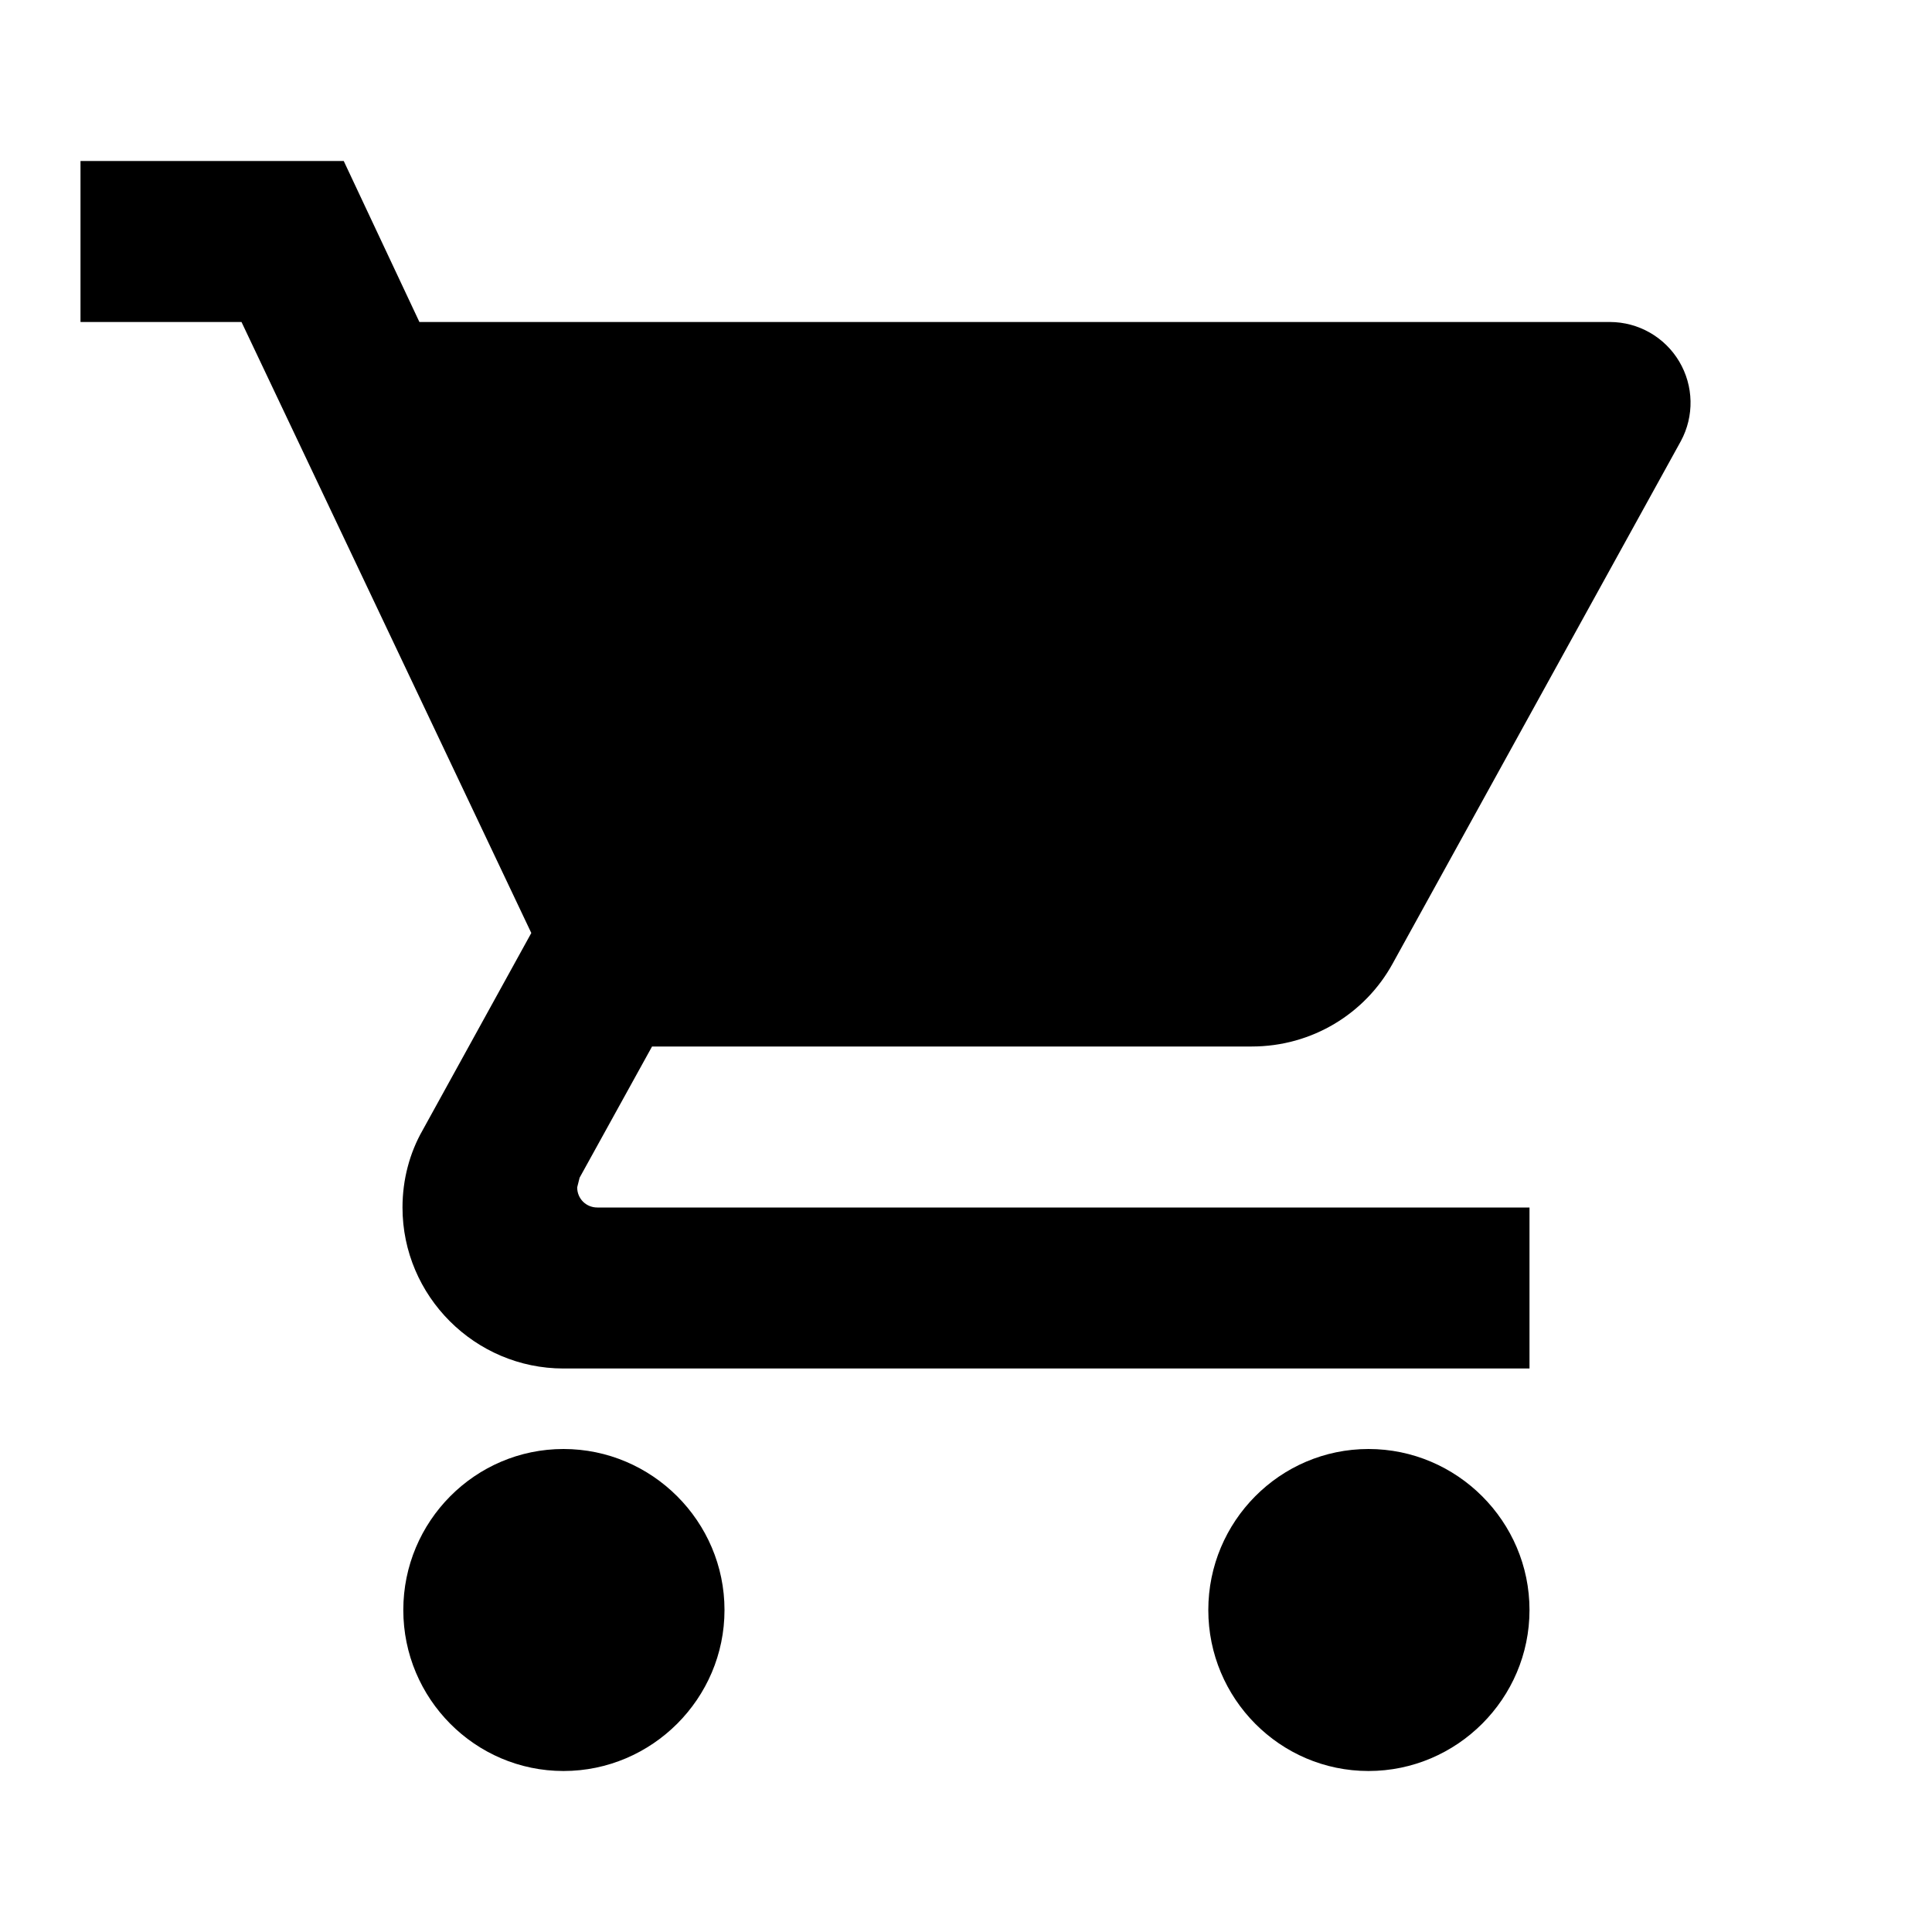
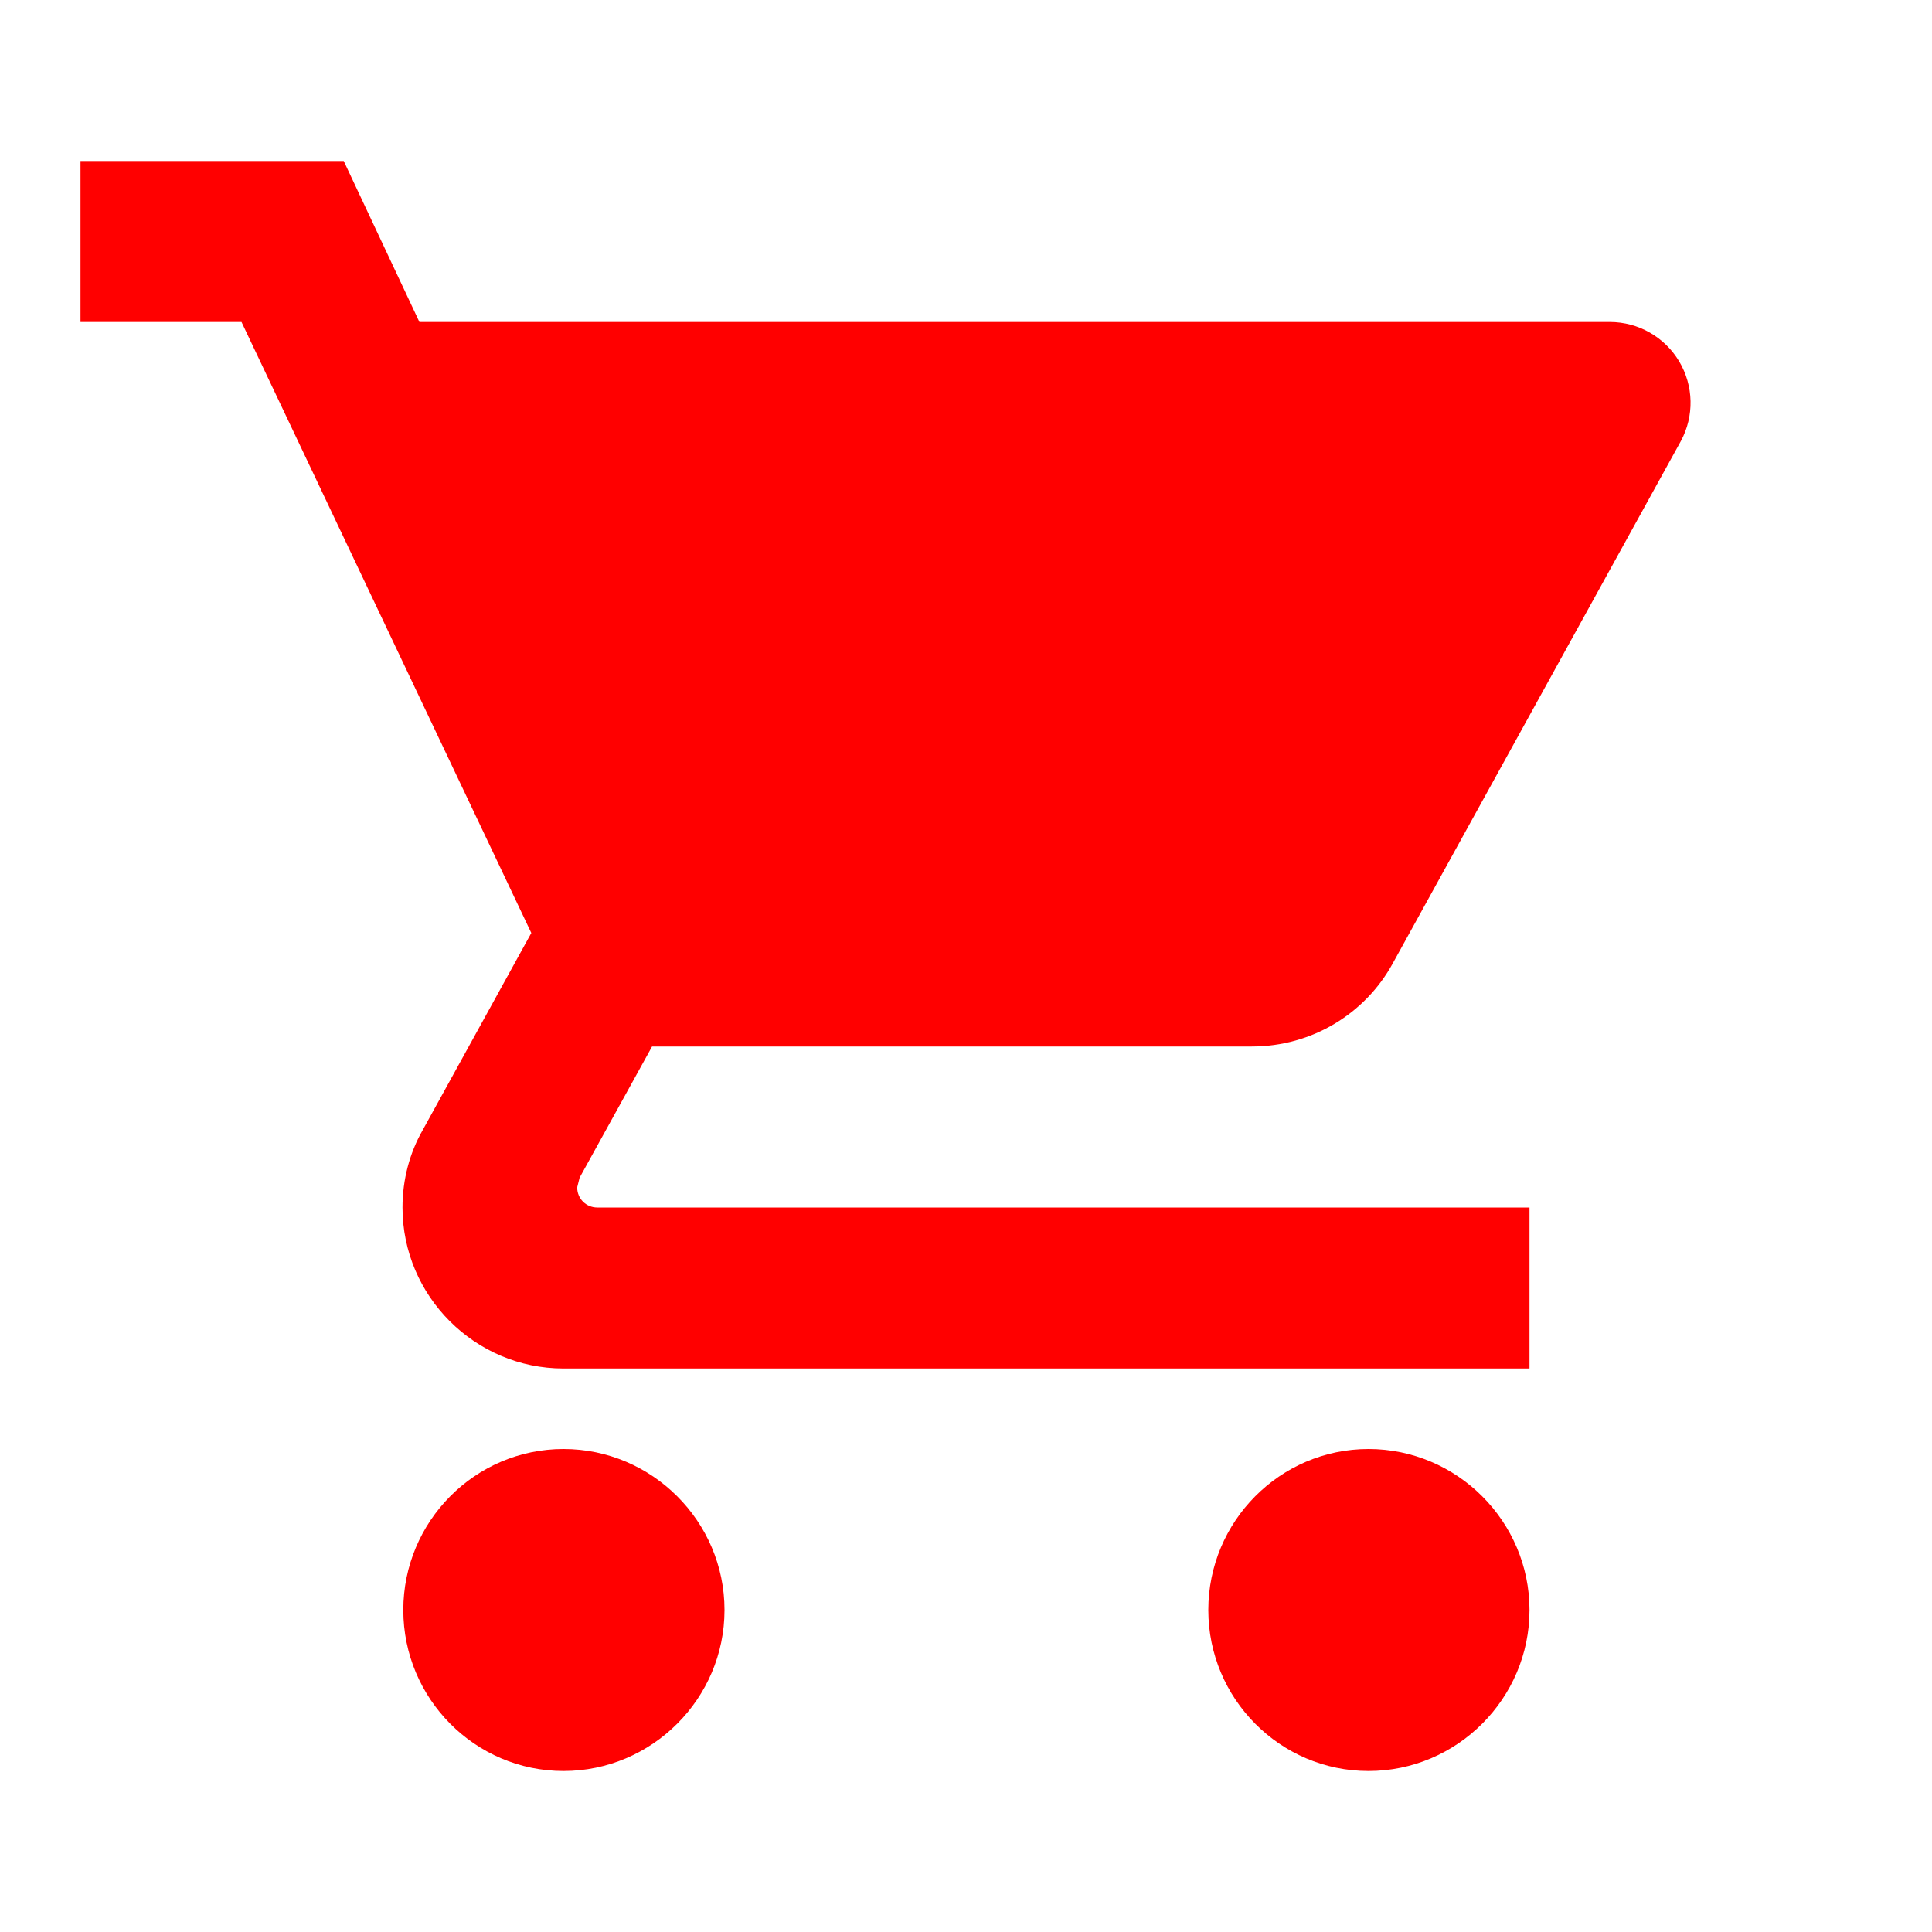
<svg xmlns="http://www.w3.org/2000/svg" version="1.1" id="Layer_1" focusable="false" x="0px" y="0px" viewBox="0 0 24 24" style="enable-background:new 0 0 24 24;" xml:space="preserve">
-   <path d="M7 18c-1.1 0-1.99.9-1.99 2S5.9 22 7 22s2-.9 2-2-.9-2-2-2zM1 2v2h2l3.6 7.59-1.35 2.45c-.16.28-.25.61-.25.96 0 1.1.9 2 2 2h12v-2H7.42c-.14 0-.25-.11-.25-.25l.03-.12.9-1.63h7.45c.75 0 1.41-.41 1.75-1.03l3.58-6.49A1.003 1.003 0 0 0 20 4H5.21l-.94-2H1zm16 16c-1.1 0-1.99.9-1.99 2s.89 2 1.99 2 2-.9 2-2-.9-2-2-2z" />
+   <path fill="red" d="M7 18c-1.1 0-1.99.9-1.99 2S5.9 22 7 22s2-.9 2-2-.9-2-2-2zM1 2v2h2l3.6 7.59-1.35 2.45c-.16.28-.25.61-.25.96 0 1.1.9 2 2 2h12v-2H7.42c-.14 0-.25-.11-.25-.25l.03-.12.9-1.63h7.45c.75 0 1.41-.41 1.75-1.03l3.58-6.49A1.003 1.003 0 0 0 20 4H5.21l-.94-2H1zm16 16c-1.1 0-1.99.9-1.99 2s.89 2 1.99 2 2-.9 2-2-.9-2-2-2z" />
</svg>
